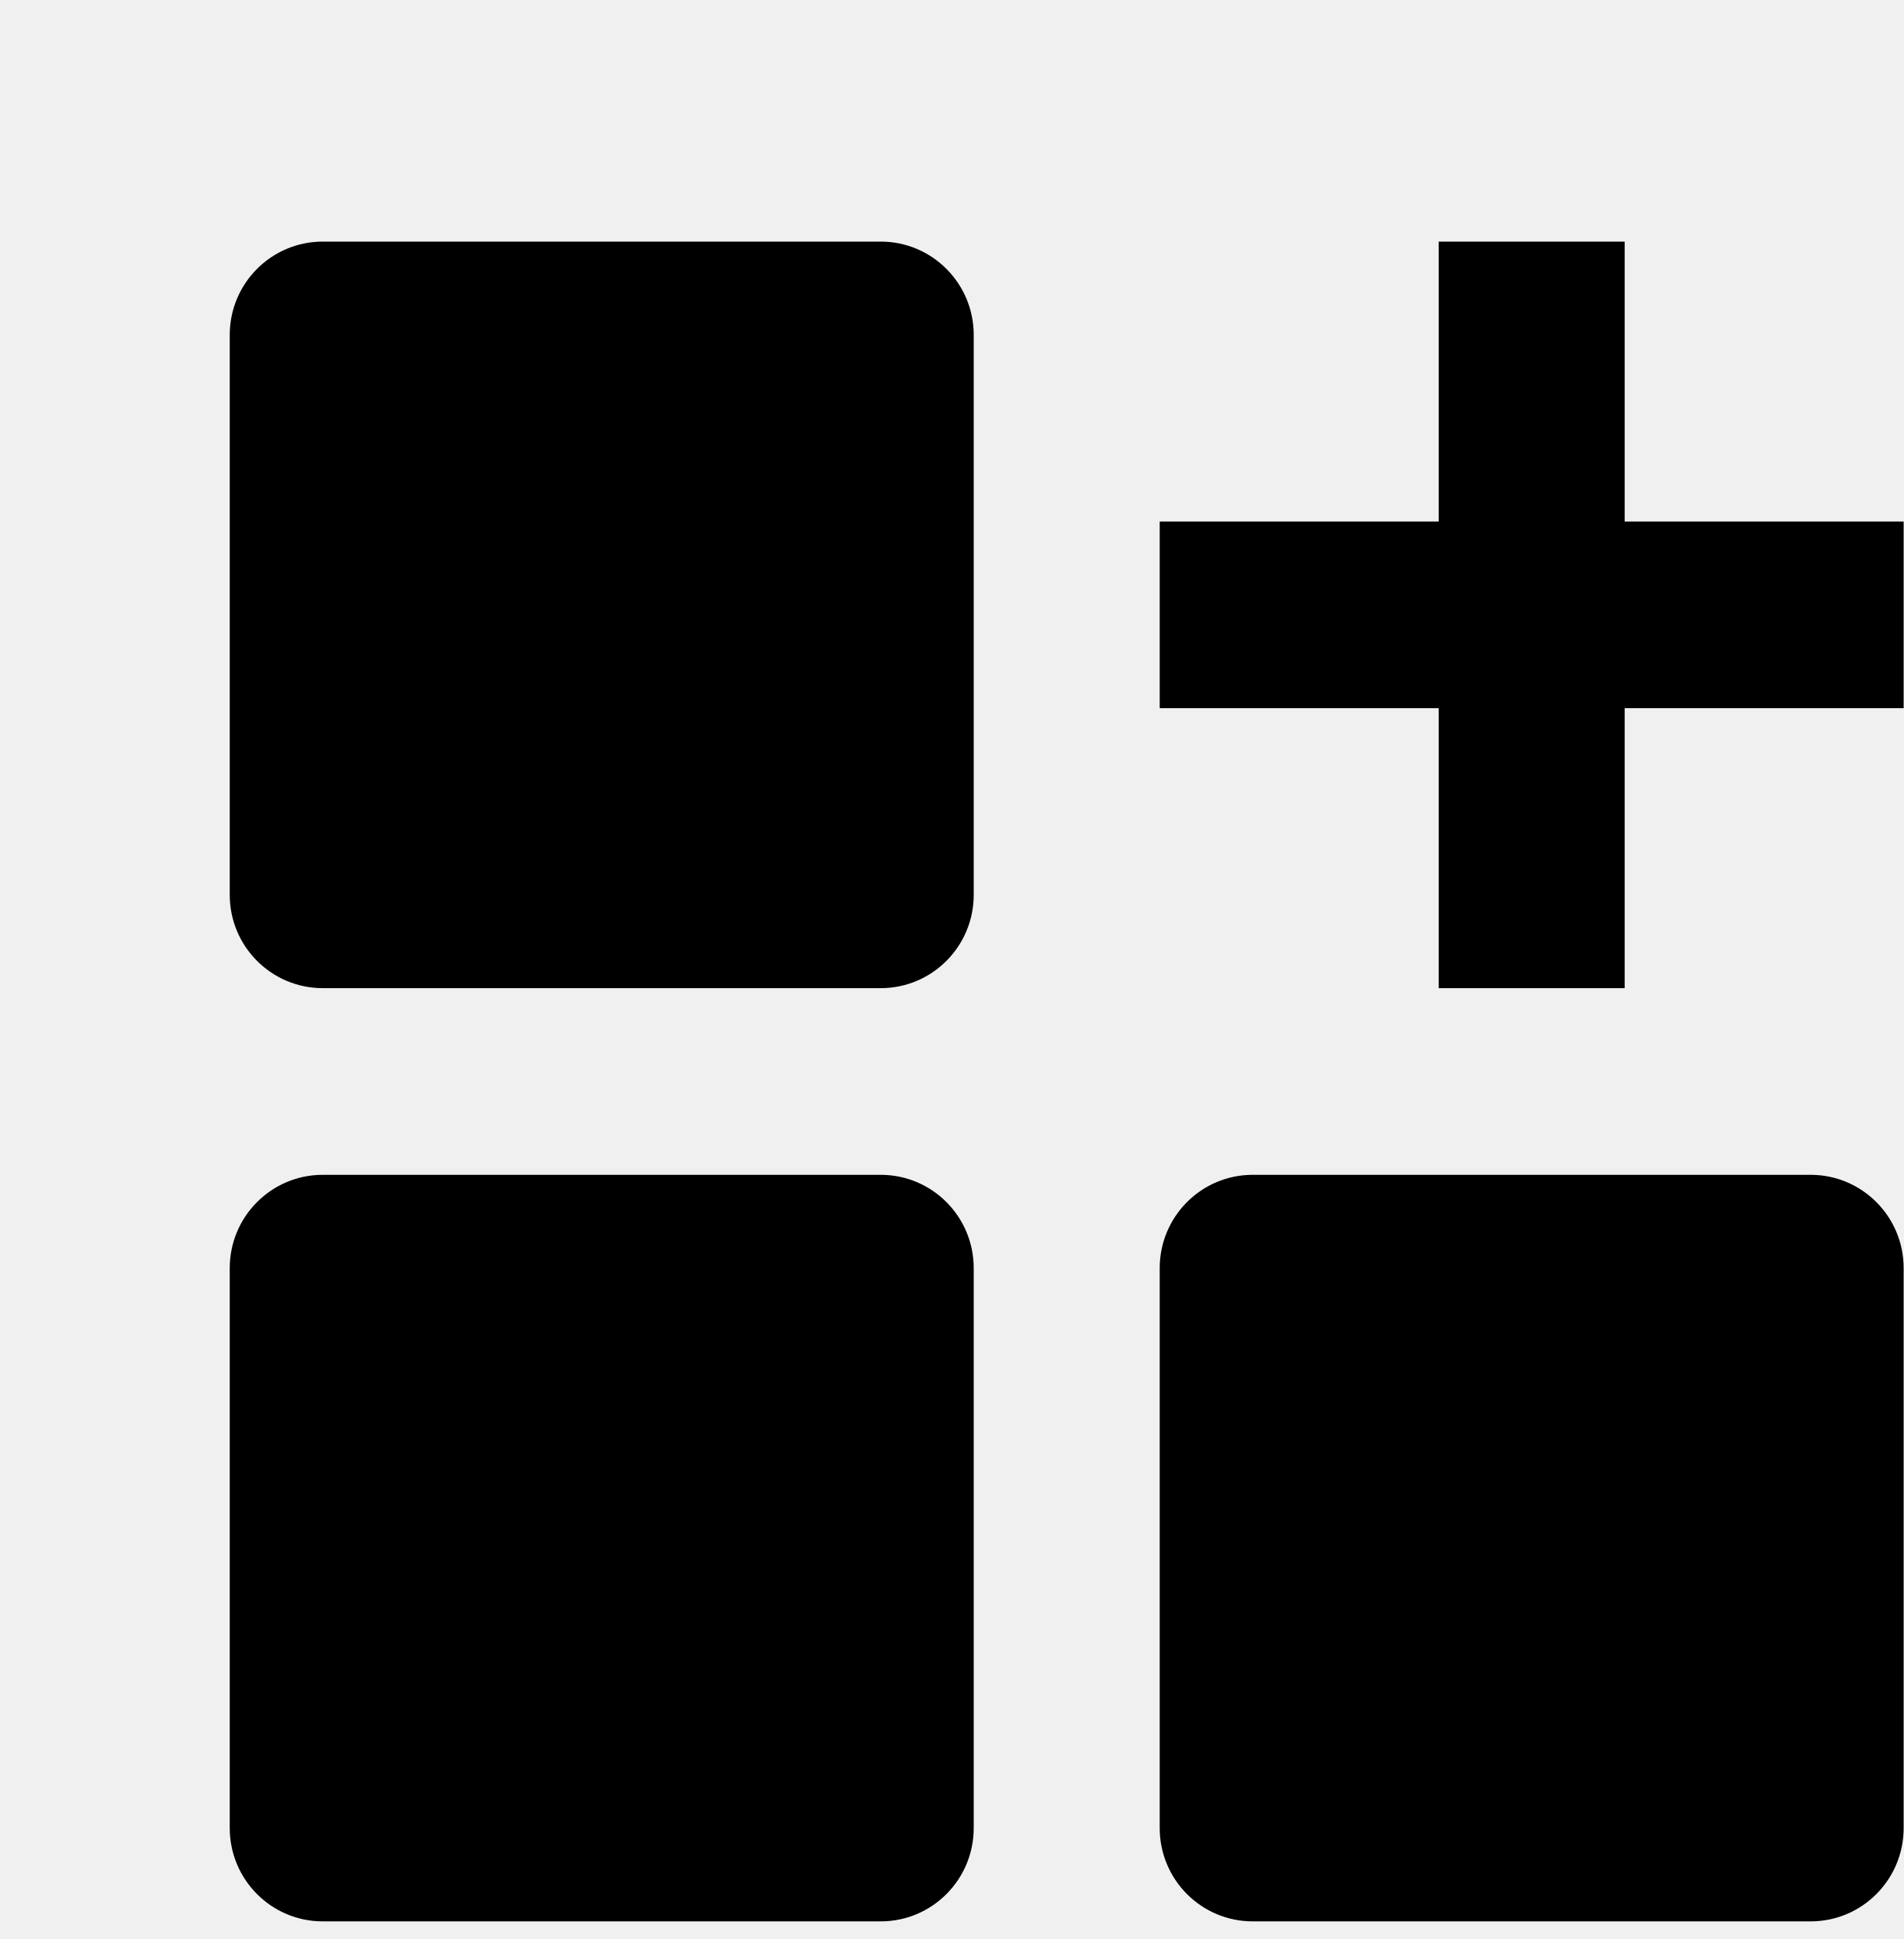
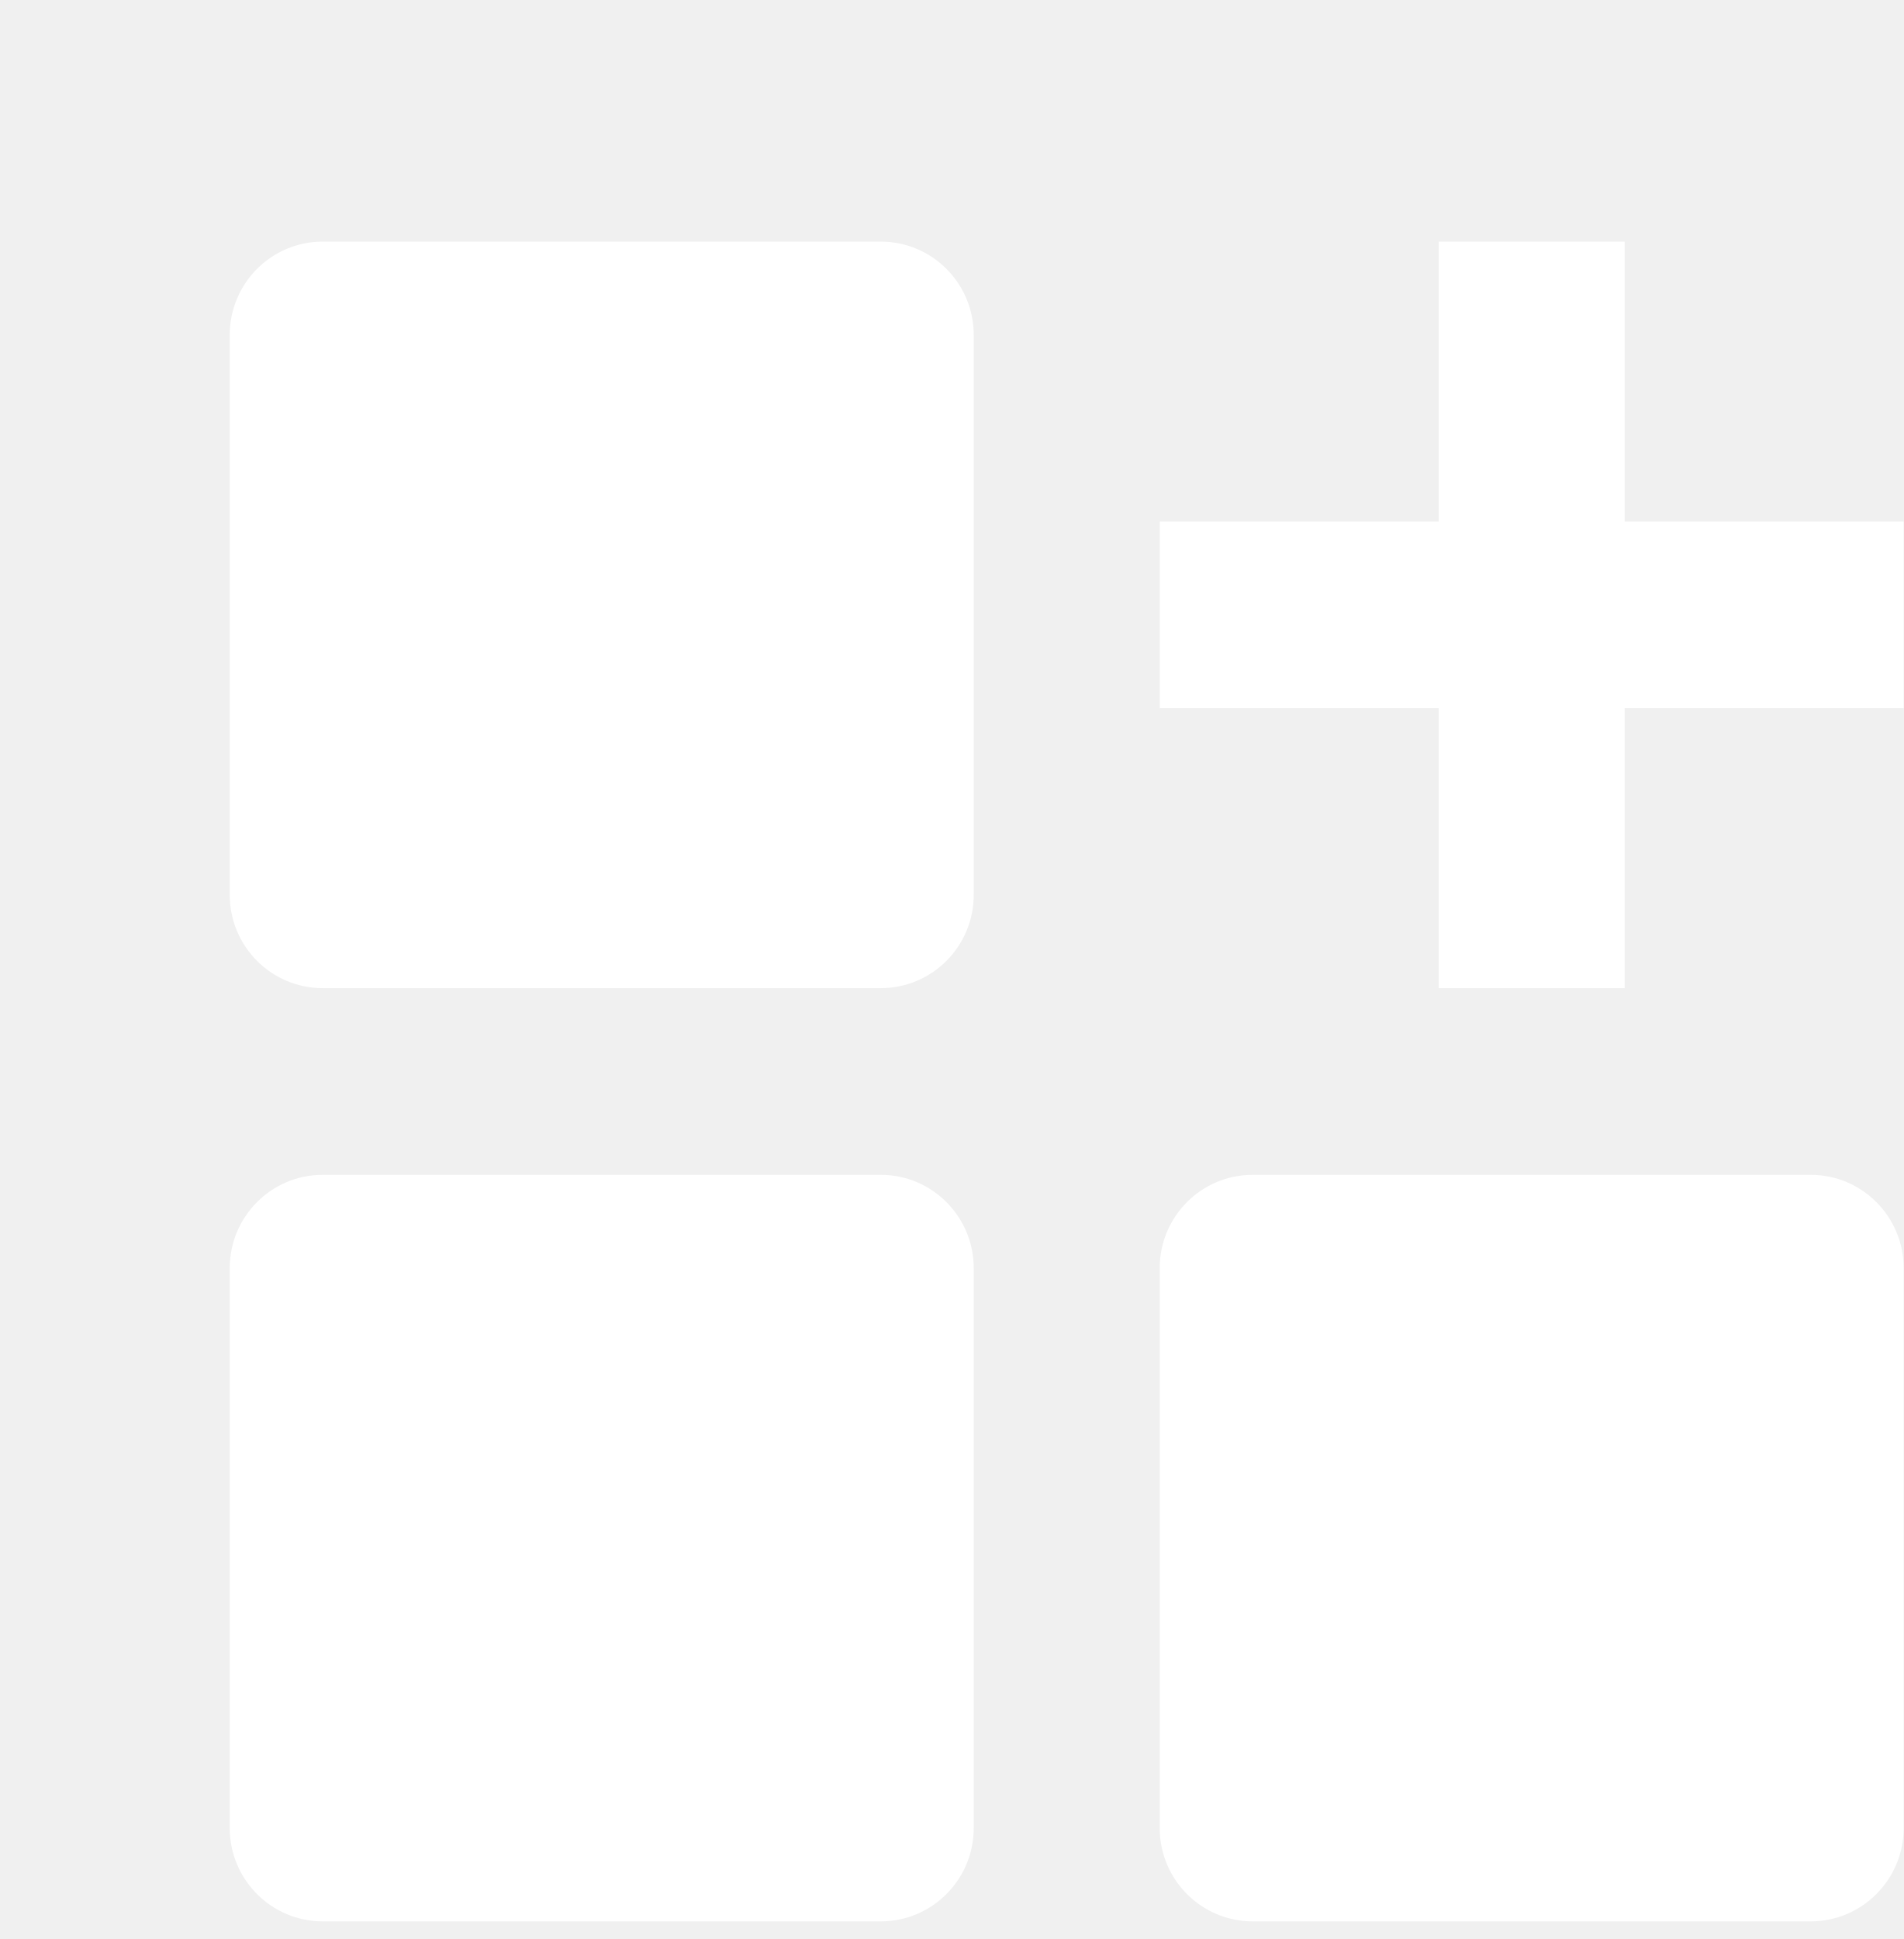
<svg xmlns="http://www.w3.org/2000/svg" width="54" height="55" viewBox="0 0 54 55" fill="none">
  <g clip-path="url(#clip0_39_65)">
-     <path d="M9.155 6.853C7.698 6.853 6.517 8.038 6.517 9.5V25.382C6.517 26.844 7.698 28.029 9.155 28.029H24.983C26.44 28.029 27.621 26.844 27.621 25.382V9.5C27.621 8.038 26.44 6.853 24.983 6.853H9.155ZM9.155 33.324C7.698 33.324 6.517 34.509 6.517 35.971V51.853C6.517 53.315 7.698 54.5 9.155 54.5H24.983C26.44 54.5 27.621 53.315 27.621 51.853V35.971C27.621 34.509 26.44 33.324 24.983 33.324H9.155ZM35.535 33.324C34.078 33.324 32.897 34.509 32.897 35.971V51.853C32.897 53.315 34.078 54.5 35.535 54.5H51.362C52.819 54.5 54 53.315 54 51.853V35.971C54 34.509 52.819 33.324 51.362 33.324H35.535ZM40.81 28.029V20.088H32.897V14.794H40.81V6.853H46.086V14.794H54V20.088H46.086V28.029H40.81Z" fill="black" />
+     <path d="M9.155 6.853C7.698 6.853 6.517 8.038 6.517 9.5V25.382C6.517 26.844 7.698 28.029 9.155 28.029H24.983C26.44 28.029 27.621 26.844 27.621 25.382V9.5C27.621 8.038 26.44 6.853 24.983 6.853H9.155ZM9.155 33.324C7.698 33.324 6.517 34.509 6.517 35.971V51.853C6.517 53.315 7.698 54.5 9.155 54.5H24.983C26.44 54.5 27.621 53.315 27.621 51.853V35.971C27.621 34.509 26.44 33.324 24.983 33.324H9.155ZM35.535 33.324C34.078 33.324 32.897 34.509 32.897 35.971V51.853C32.897 53.315 34.078 54.5 35.535 54.5H51.362C52.819 54.5 54 53.315 54 51.853V35.971C54 34.509 52.819 33.324 51.362 33.324H35.535ZM40.81 28.029V20.088H32.897V14.794H40.81V6.853H46.086V14.794H54V20.088H46.086V28.029H40.81Z" fill="white" />
  </g>
  <defs>
    <clipPath id="clip0_39_65">
      <rect width="54" height="54" fill="white" transform="translate(0 0.5)" />
    </clipPath>
  </defs>
</svg>
